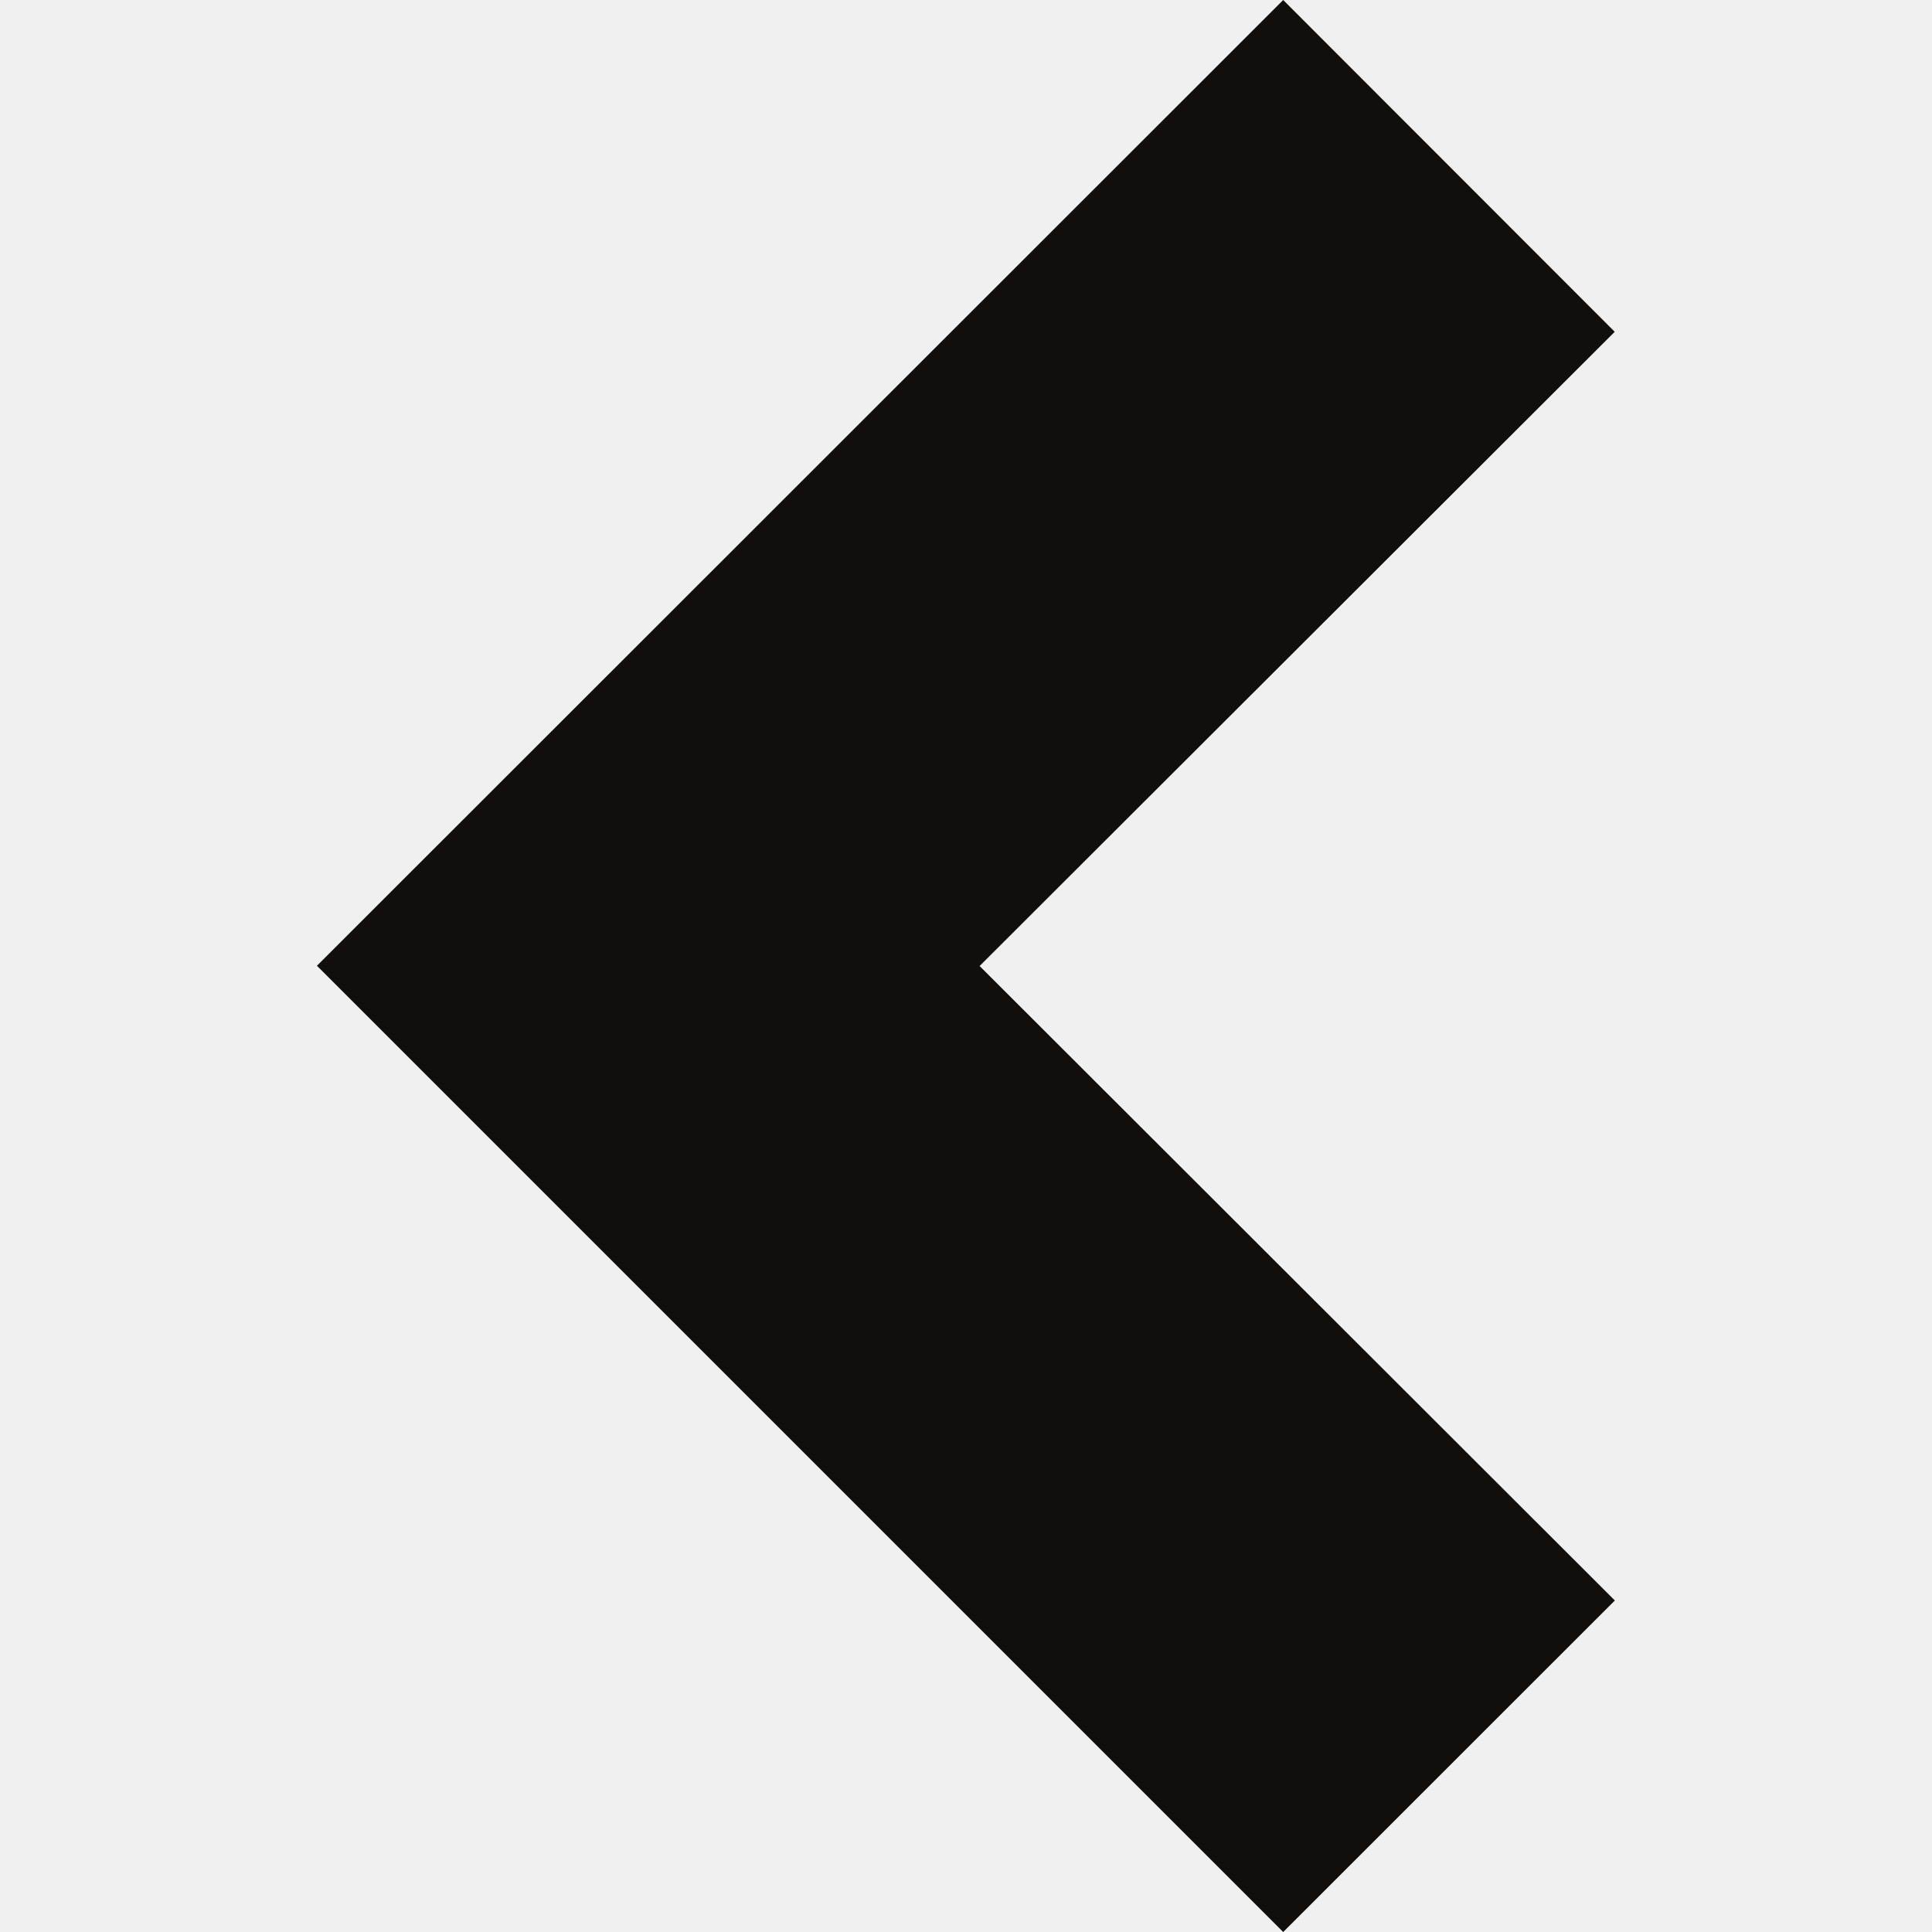
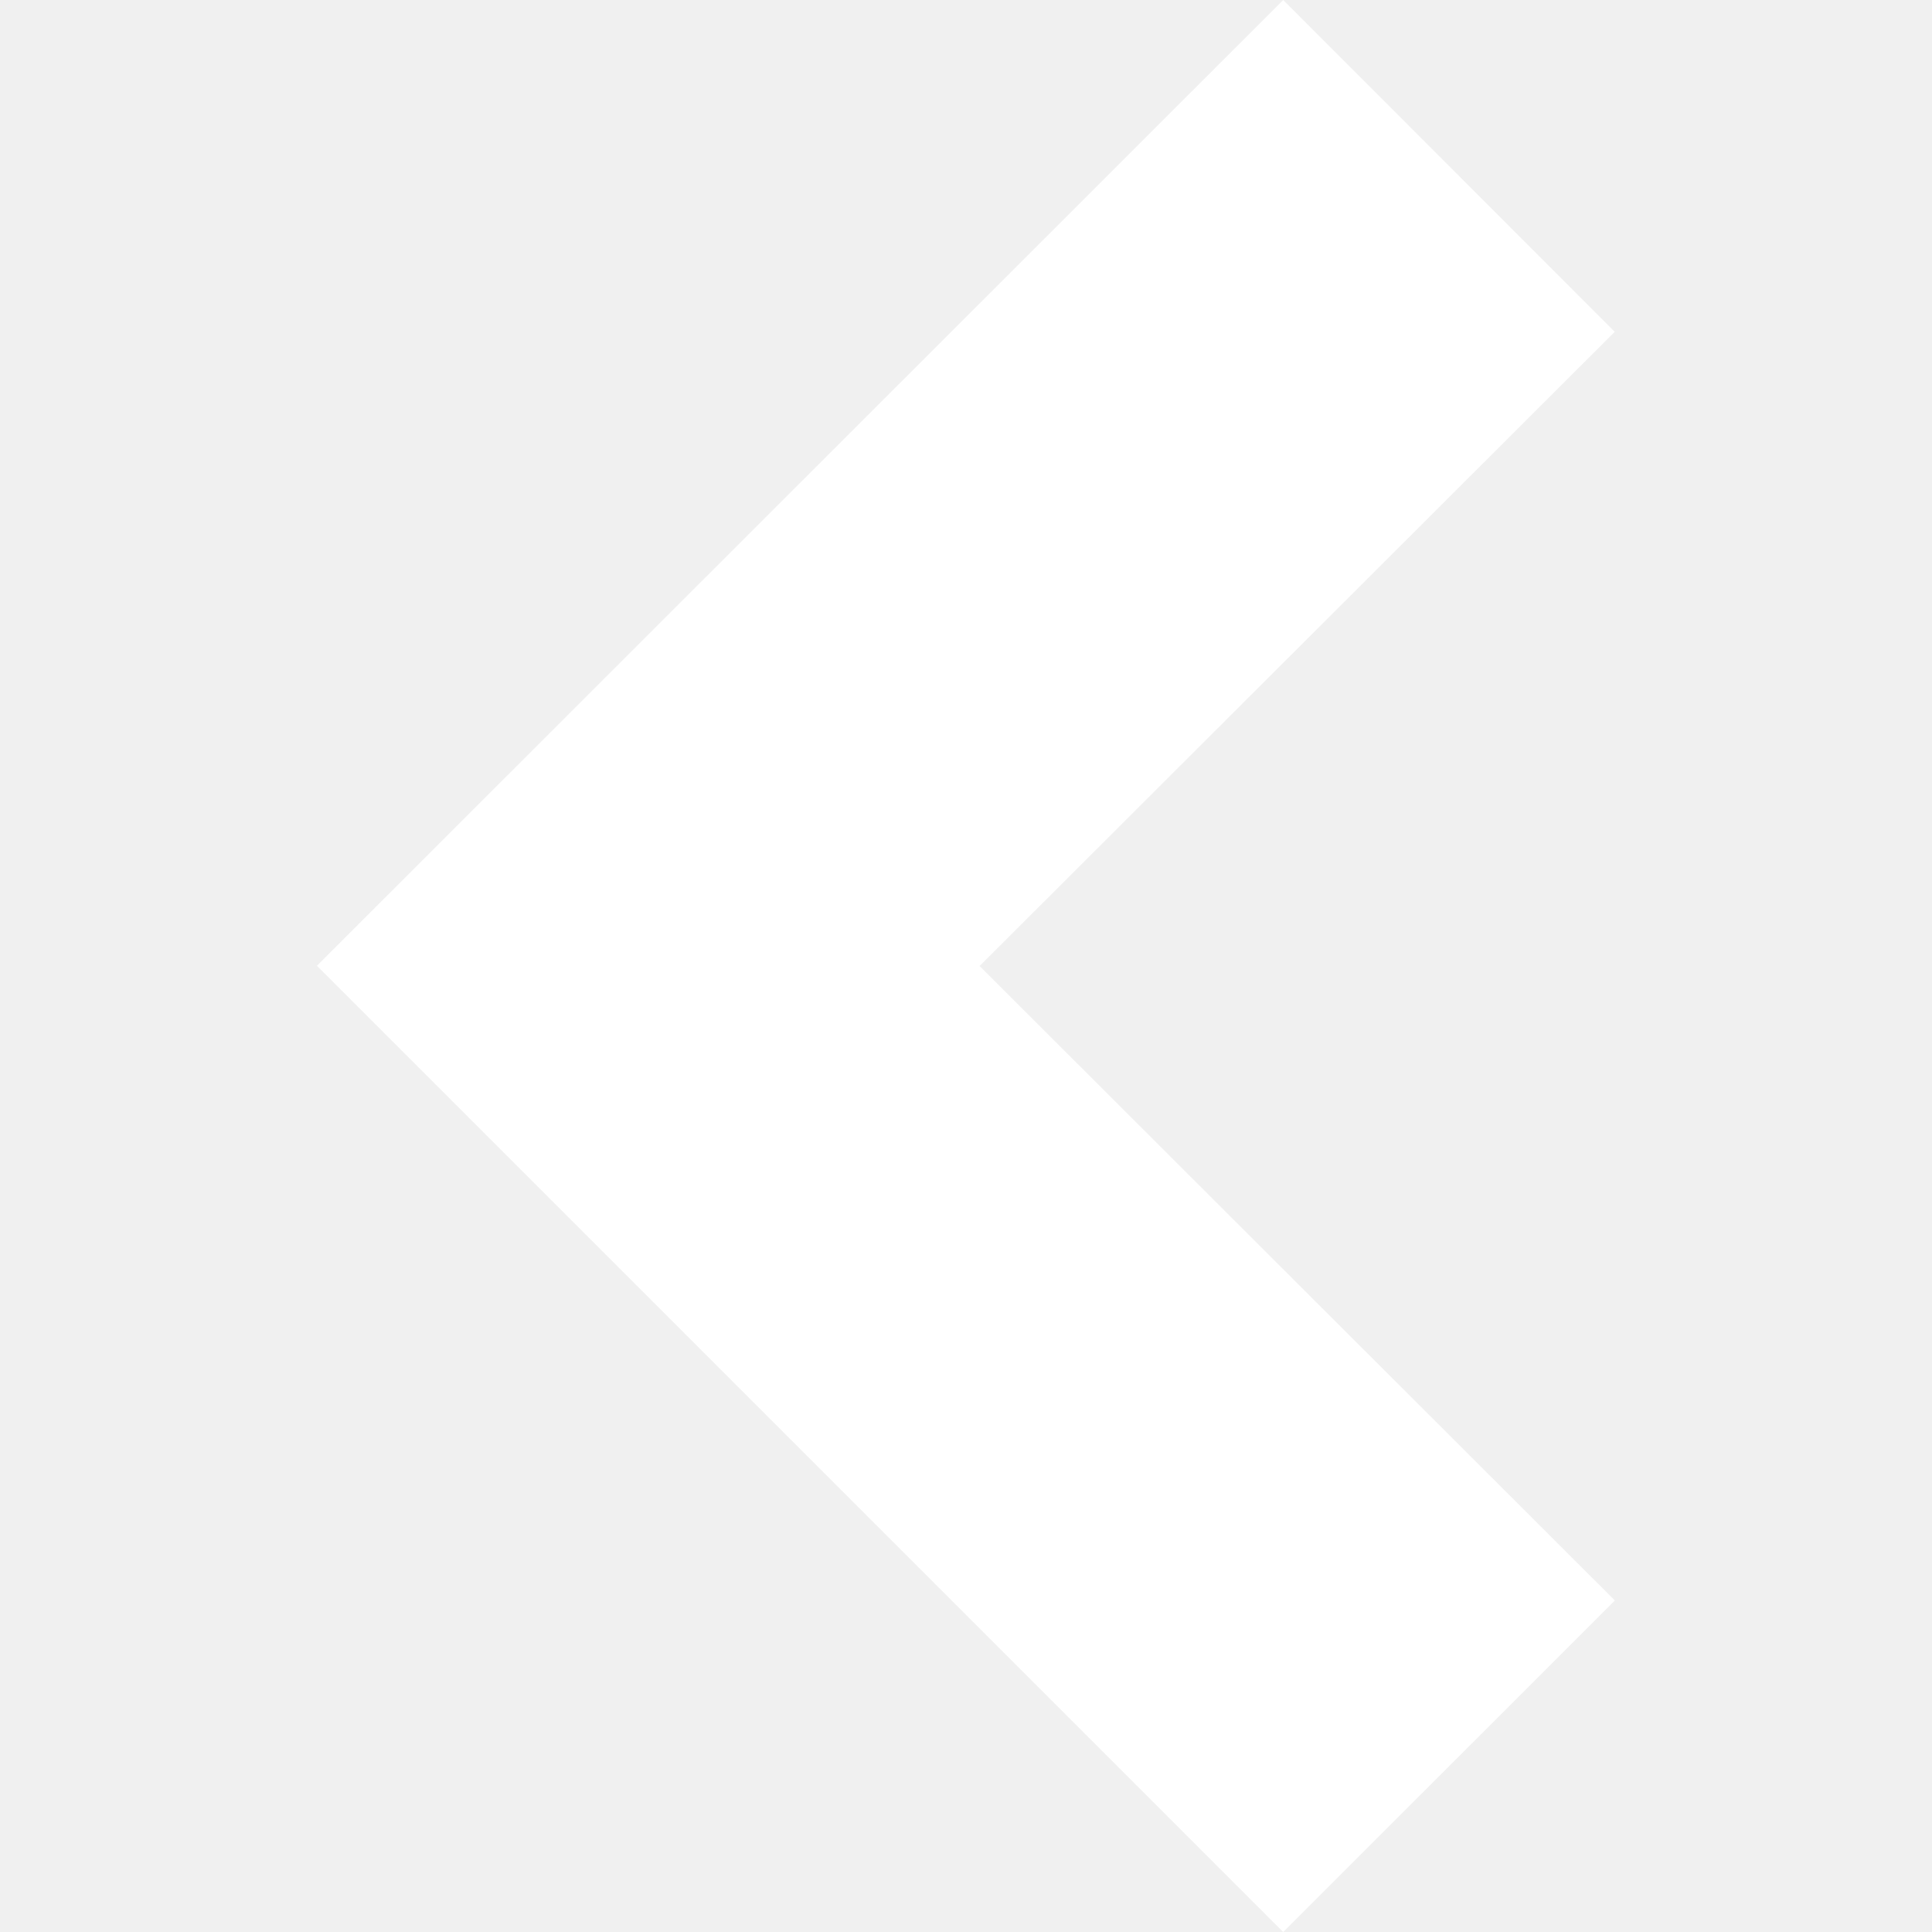
<svg xmlns="http://www.w3.org/2000/svg" version="1.1" width="20" height="20" viewBox="-3.281 0 20 20">
  <g transform="matrix(1.333333,0,0,-1.333333,-905.2106,708.5707)">
    <g transform="scale(0.1)">
-       <path d="m 6789.08,5239.3 75.02,74.98 25.74,-25.76 -49.31,-49.24 49.31,-49.25 h 0.02 l -25.76,-25.75 -75.02,75.02 v 0" style="fill:#100f0d;fill-opacity:1;fill-rule:nonzero;stroke:none" />
+       <path d="m 6789.08,5239.3 75.02,74.98 25.74,-25.76 -49.31,-49.24 49.31,-49.25 h 0.02 l -25.76,-25.75 -75.02,75.02 v 0" style="fill:#ffffff;fill-opacity:1;fill-rule:nonzero;stroke:none" />
    </g>
  </g>
</svg>
